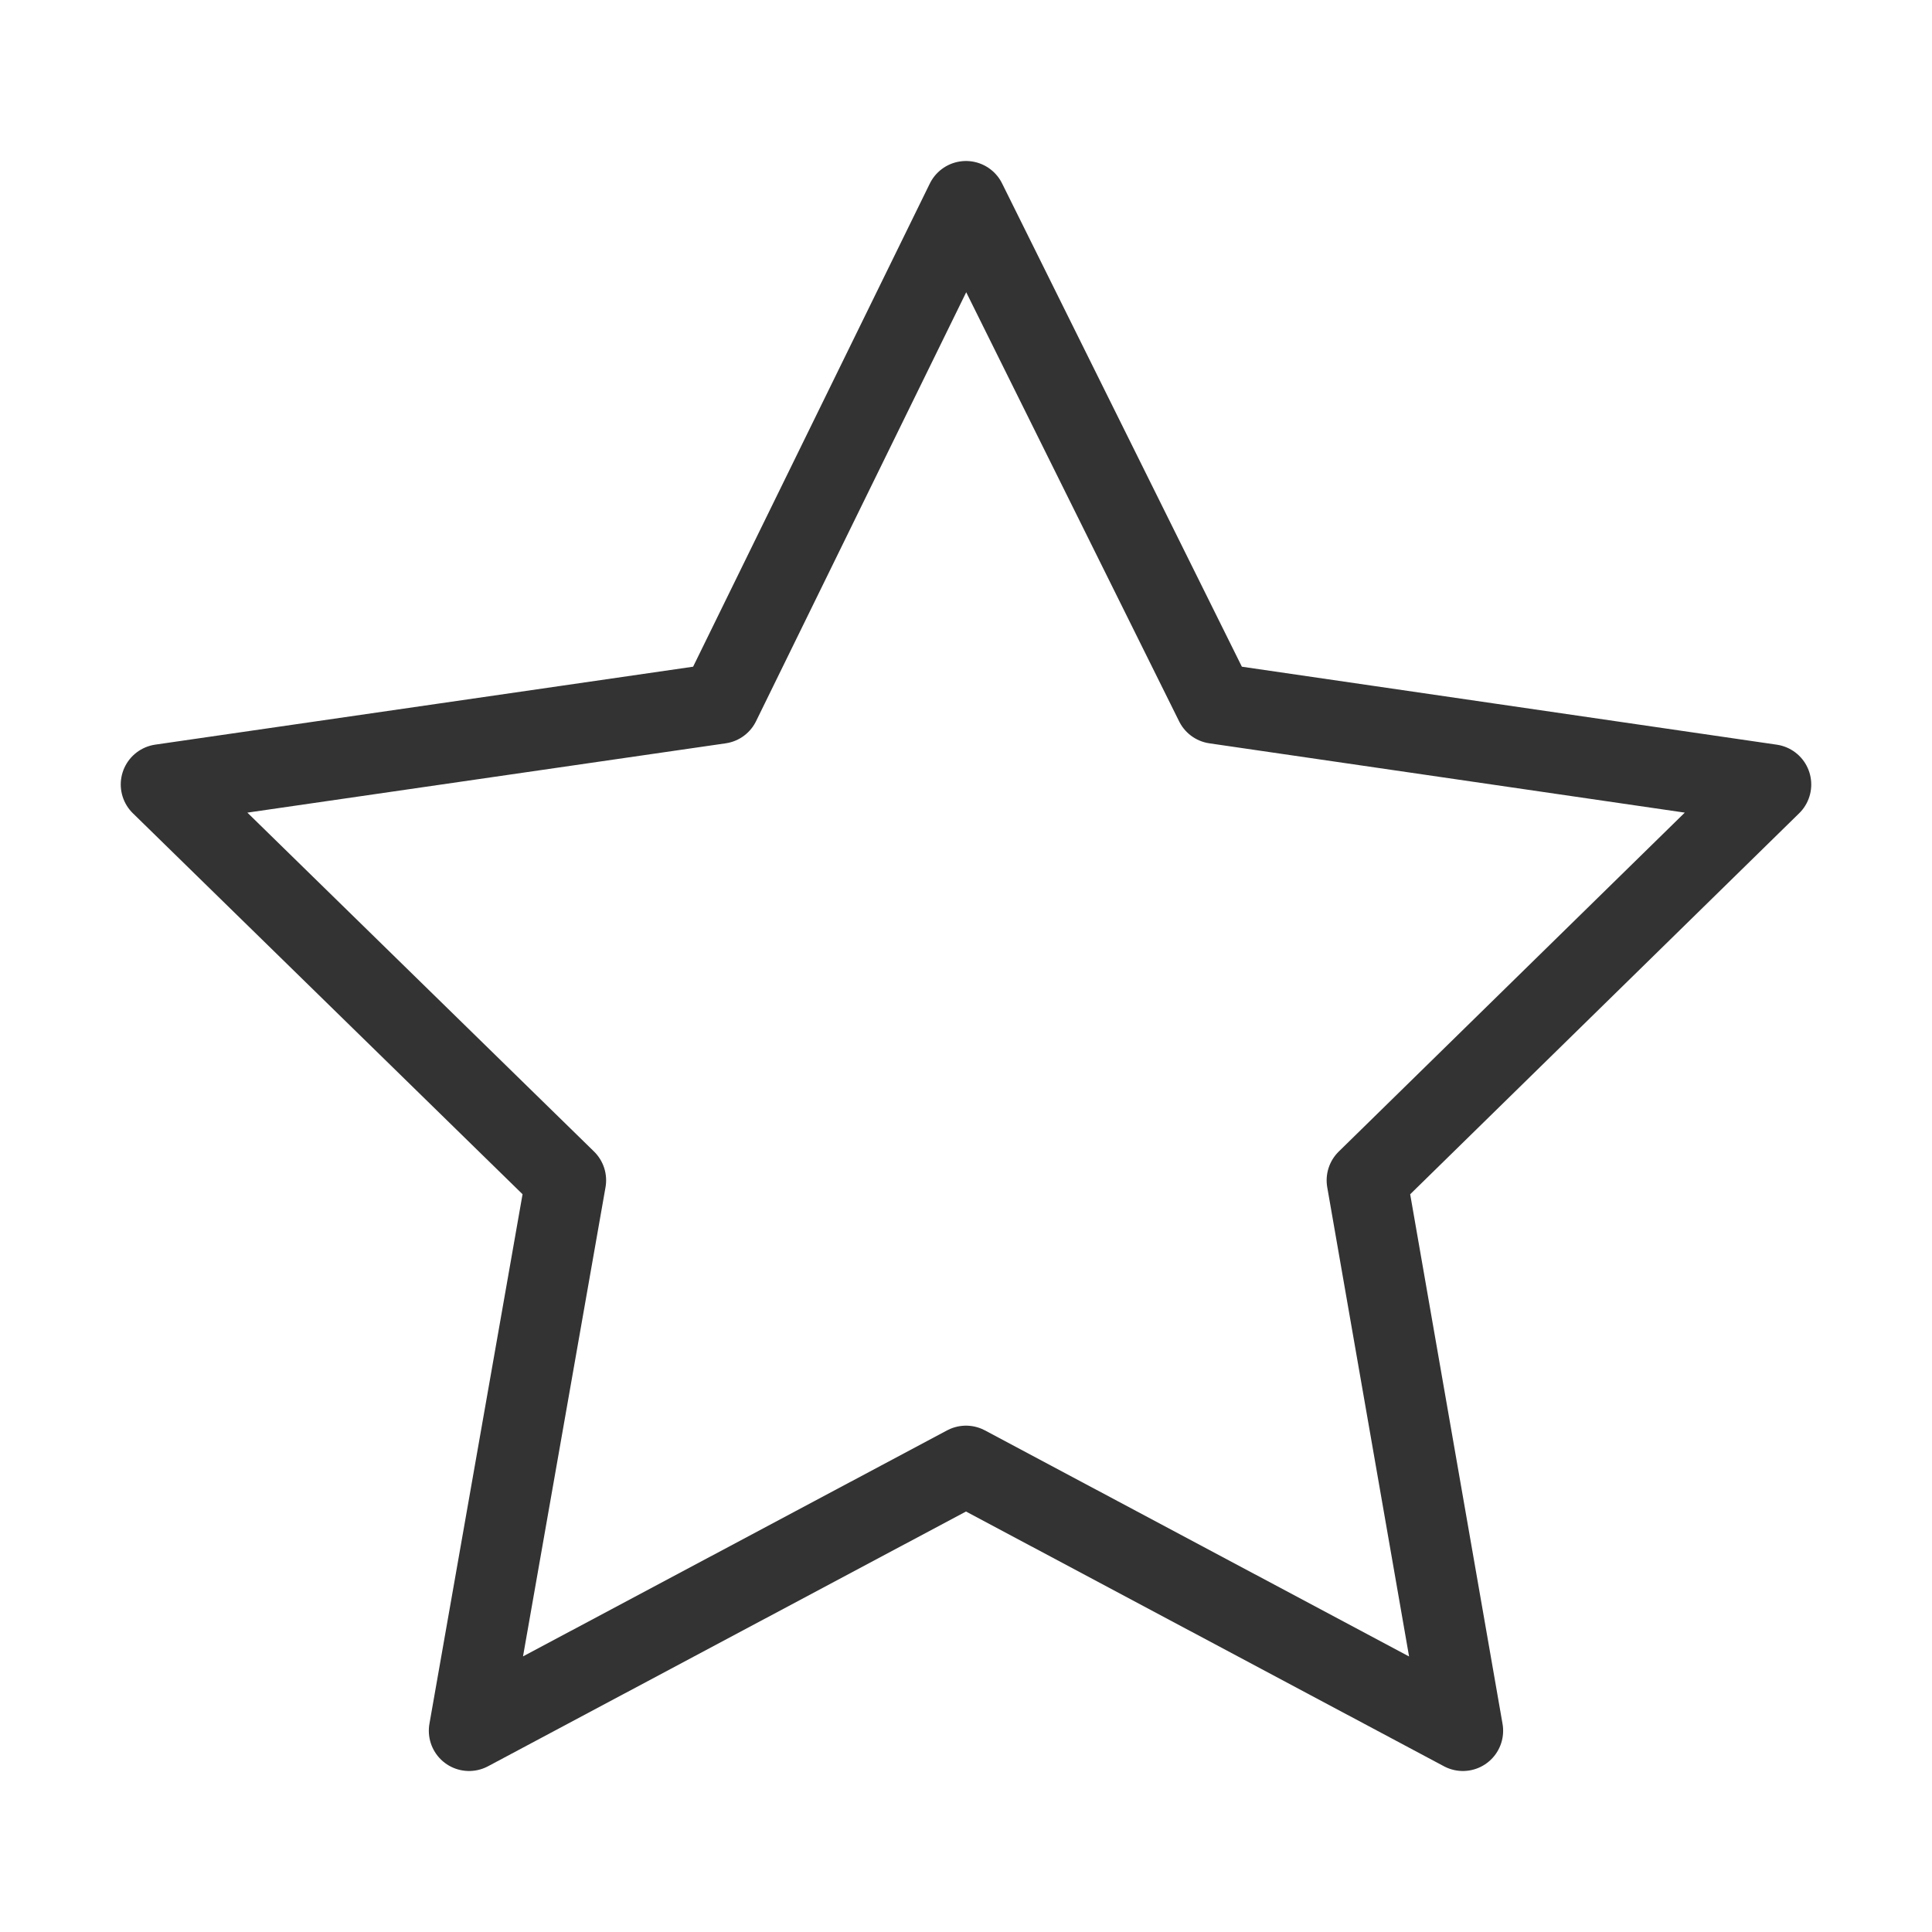
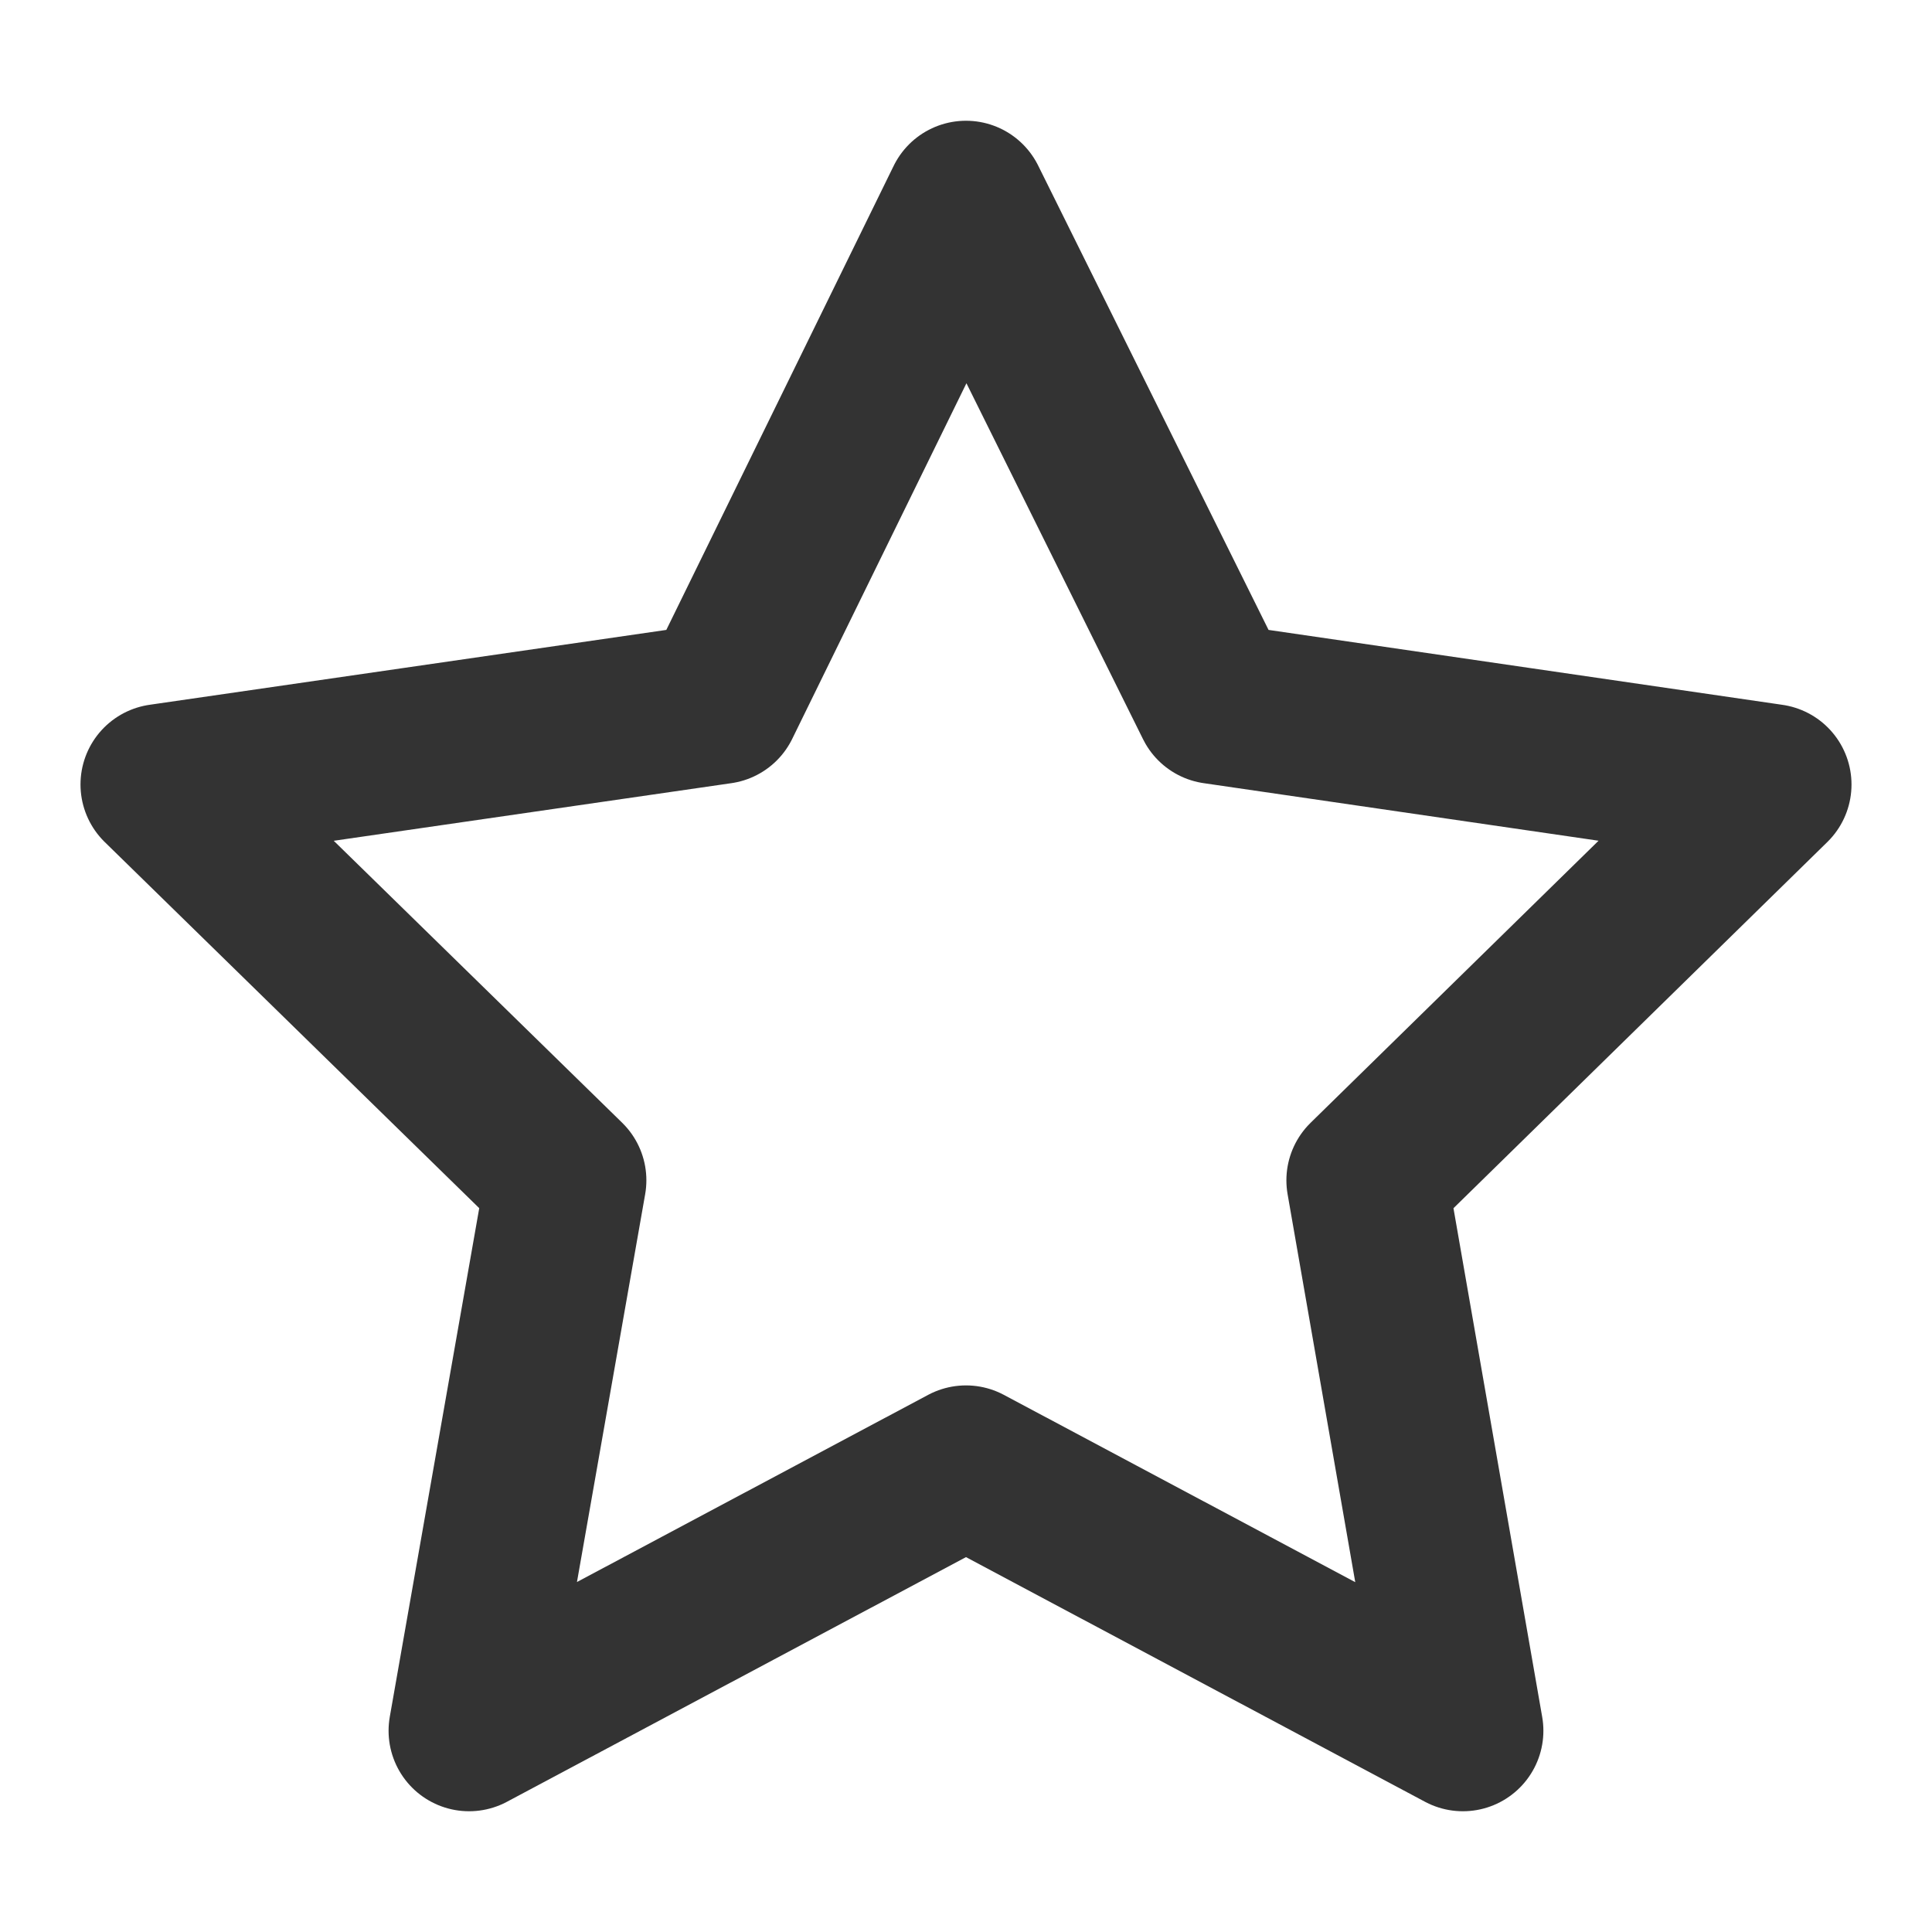
<svg xmlns="http://www.w3.org/2000/svg" width="24" height="24" fill="none" viewBox="0 0 48 48">
-   <path stroke="#333" stroke-linejoin="round" stroke-width="2" d="m23.999 5-6.113 12.478L4 19.49l10.059 9.834L11.654 43 24 36.42 36.345 43 33.96 29.325 44 19.491l-13.809-2.013L24 5Z" />
+   <path stroke="#333" stroke-linejoin="round" stroke-width="4" d="m23.999 5-6.113 12.478L4 19.49l10.059 9.834L11.654 43 24 36.42 36.345 43 33.96 29.325 44 19.491l-13.809-2.013L24 5Z" />
</svg>
